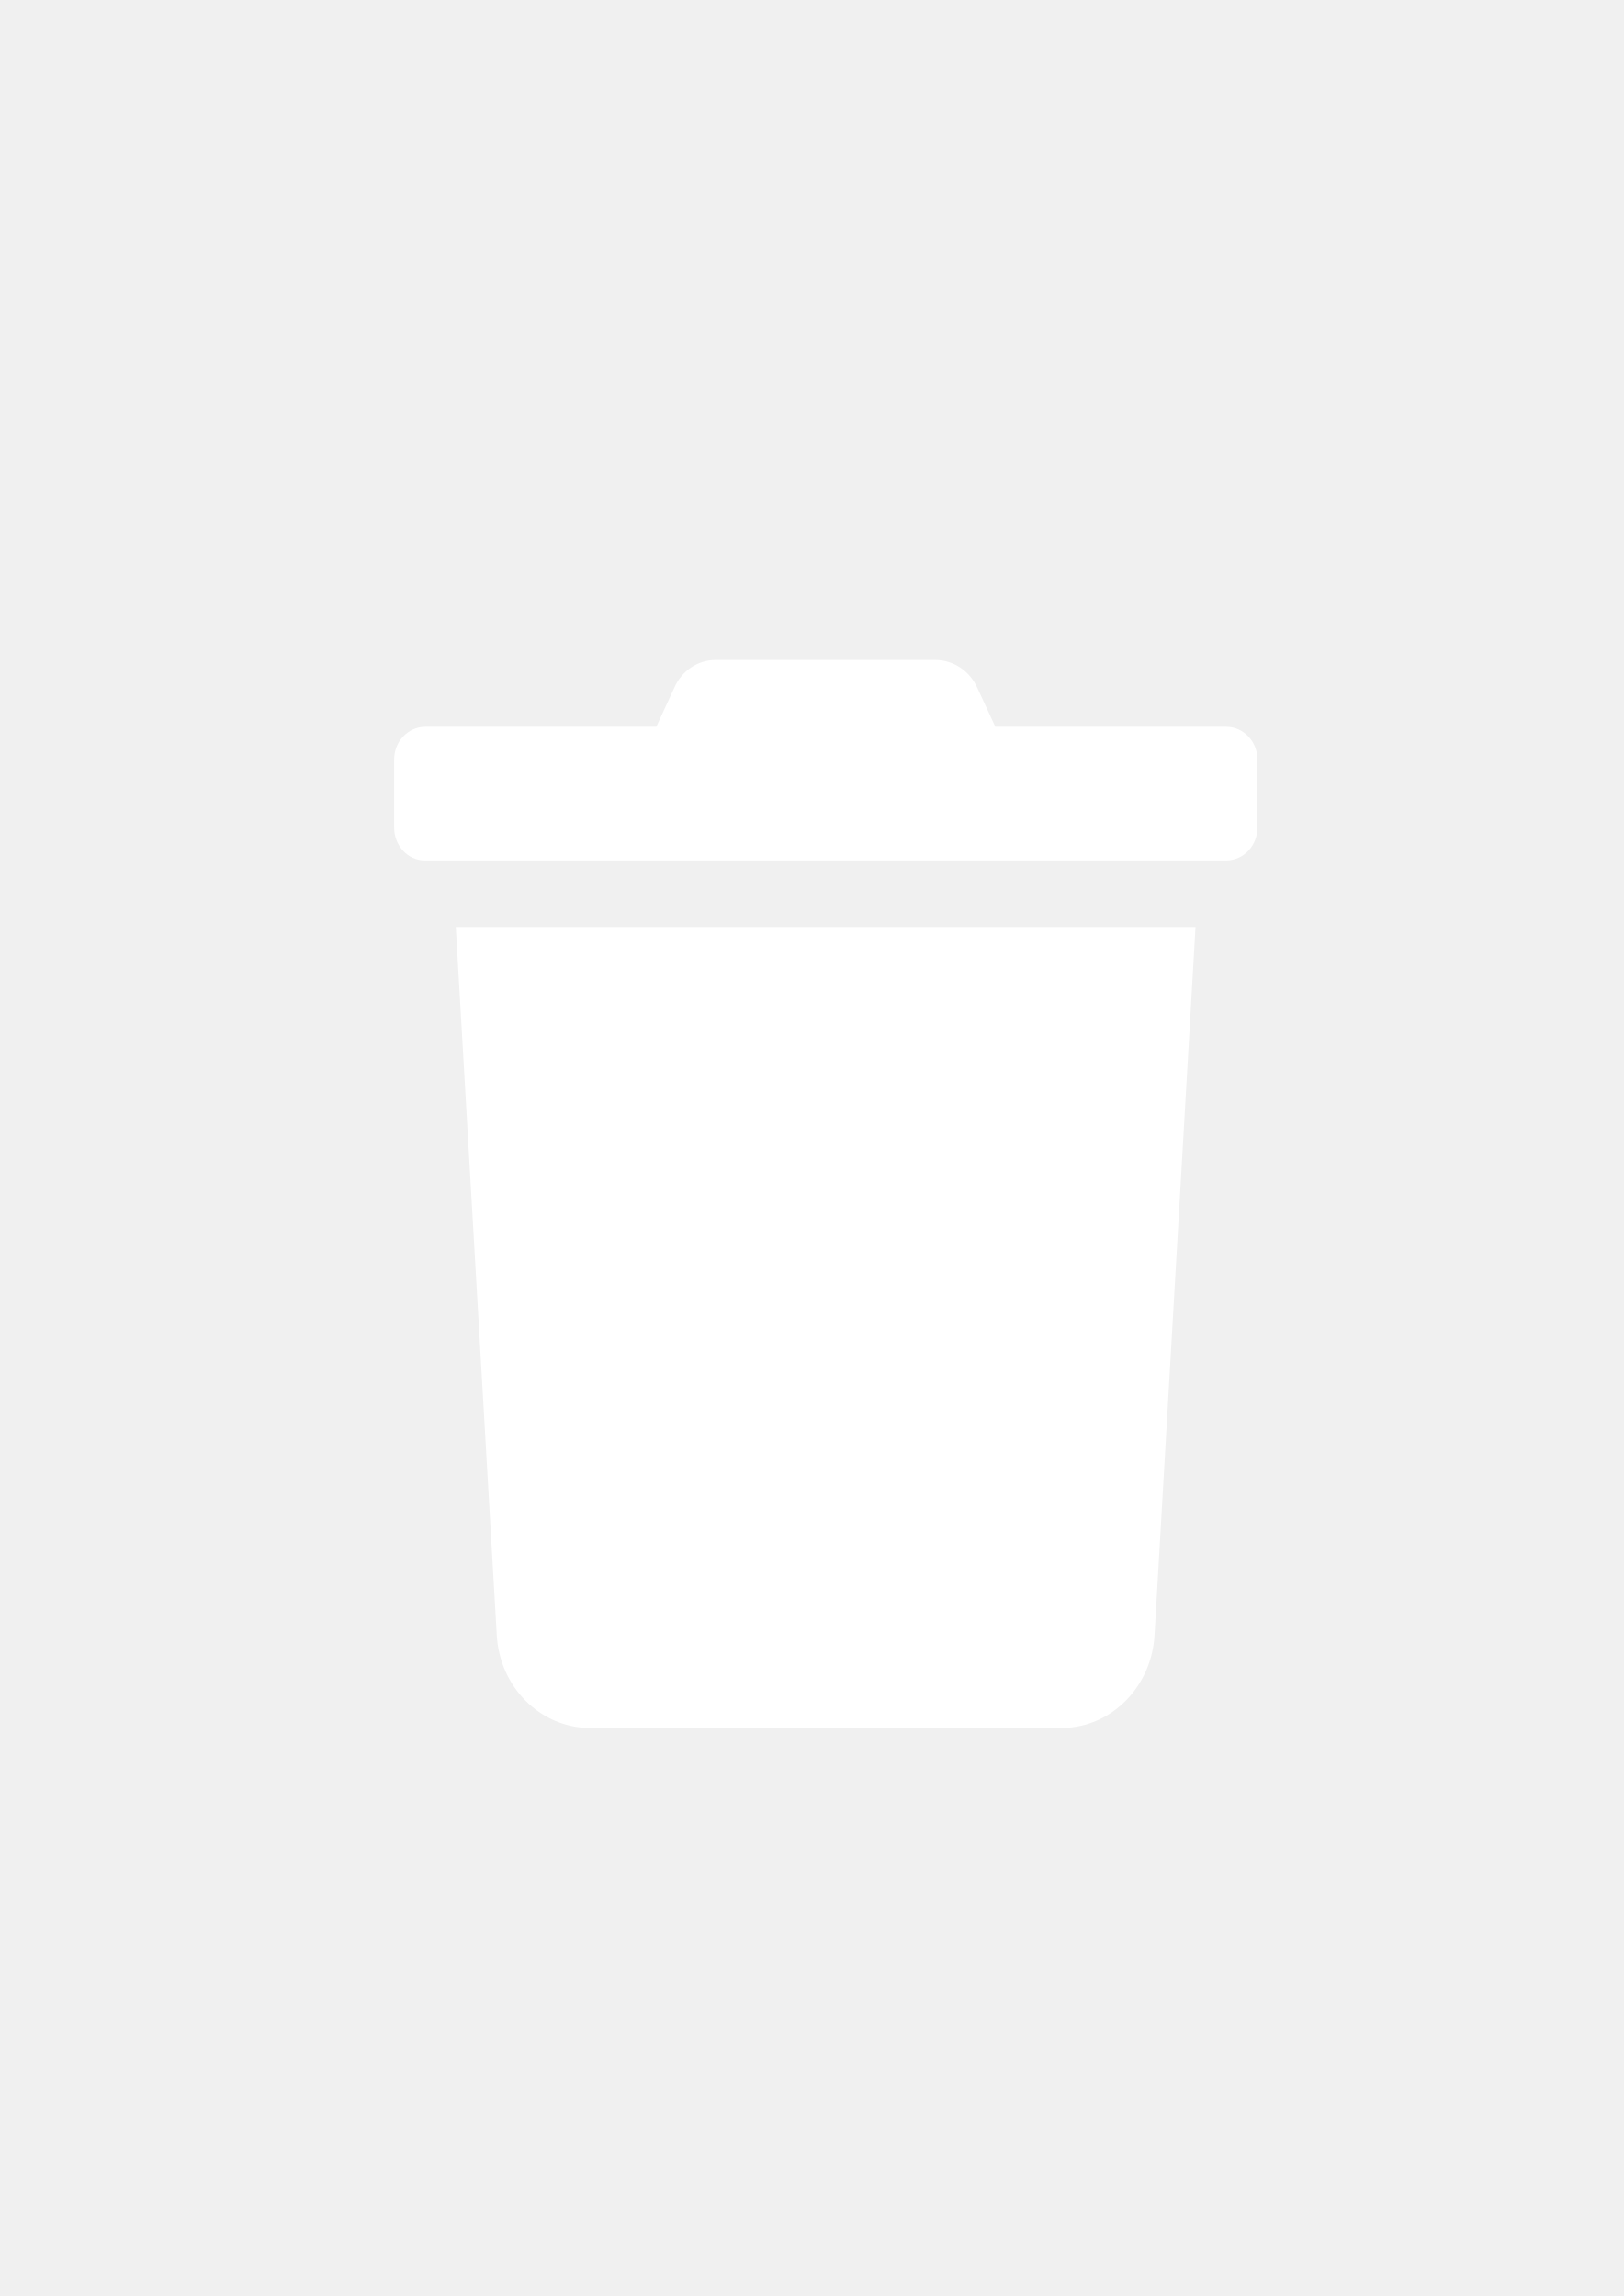
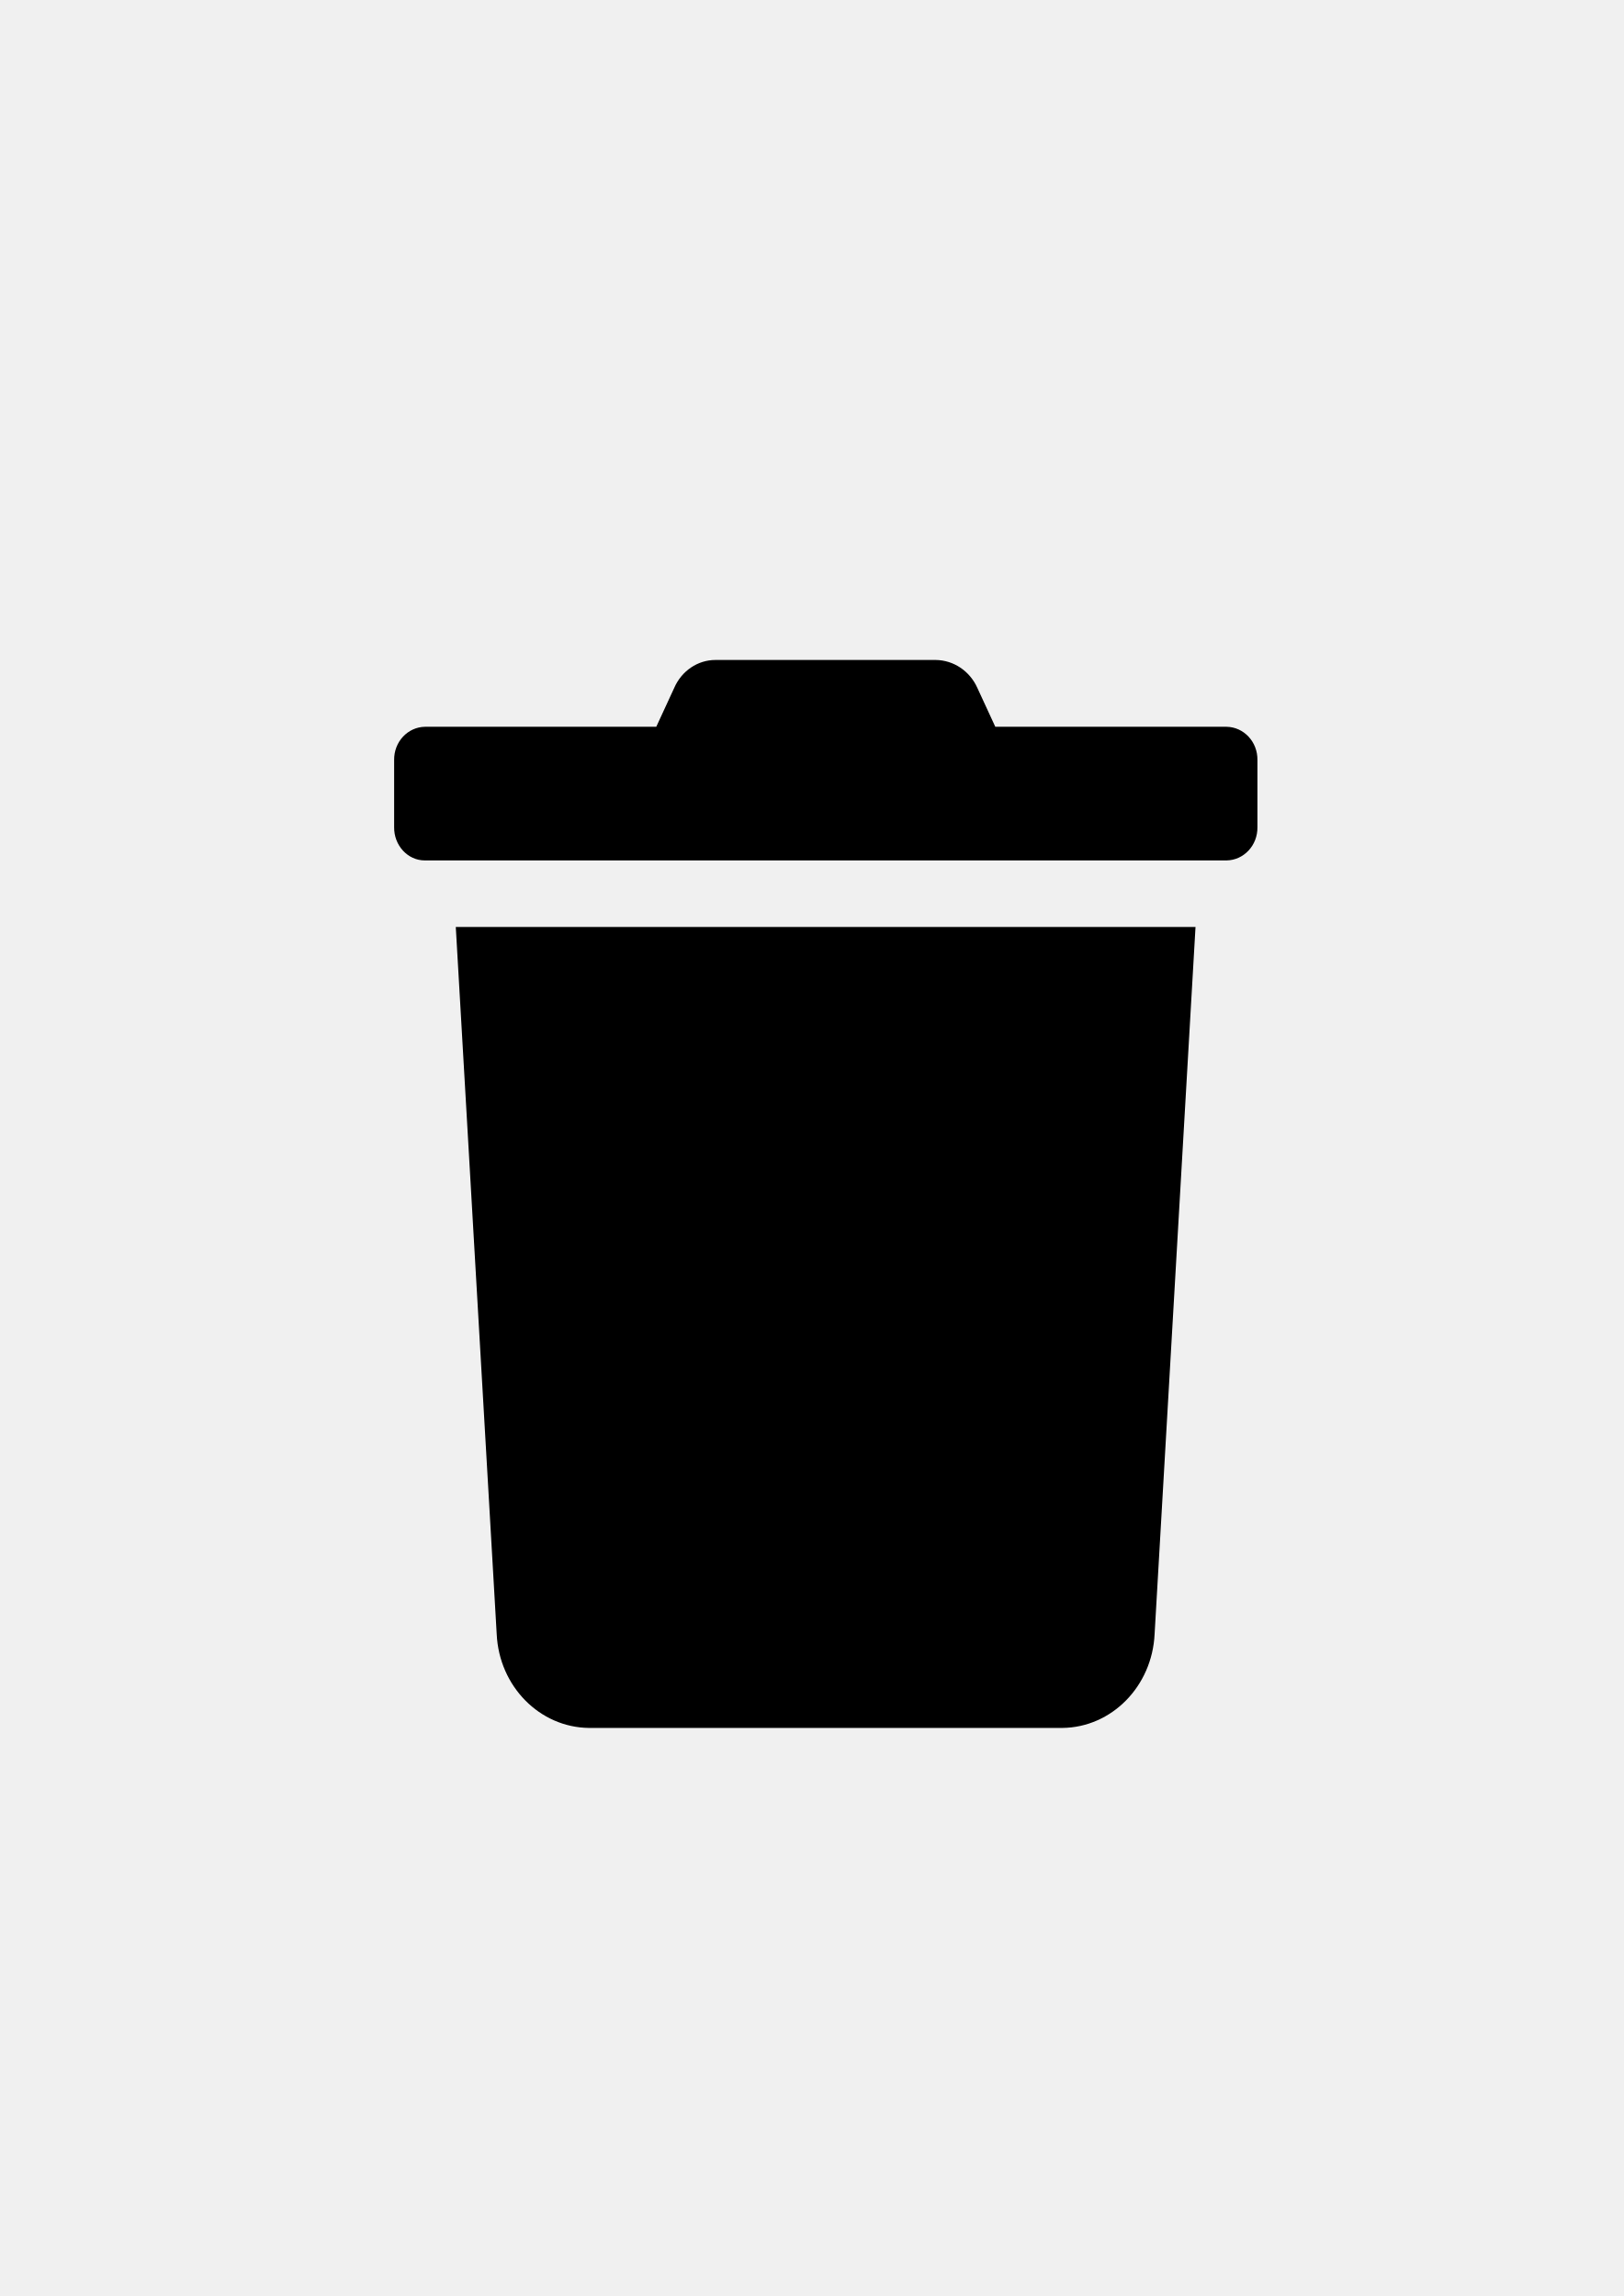
<svg xmlns="http://www.w3.org/2000/svg" version="1.1" id="Layer_1" x="0px" y="0px" viewBox="0 0 595.3 841.9" style="enable-background:new 0 0 595.3 841.9;" xml:space="preserve">
  <style type="text/css">
- 	.st0{fill:#FFFFFF;}
+ 	.st0{fill:#000000;}
</style>
  <path id="Icon_awesome-trash" class="st0" d="M449.7,266.5h-84.8l-6.6-14.3c-2.8-6.2-8.7-10.1-15.2-10.2h-80.8  c-6.5,0-12.4,4-15.1,10.2l-6.6,14.3h-84.8c-6.3,0.1-11.4,5.5-11.3,12.2c0,0,0,0,0,0.1v24.5c-0.1,6.7,5,12.2,11.2,12.2c0,0,0,0,0.1,0  h293.9c6.3-0.1,11.4-5.5,11.3-12.2c0,0,0,0,0-0.1v-24.5C461.1,272,456,266.6,449.7,266.5C449.7,266.5,449.7,266.5,449.7,266.5z   M182.1,599.2c0.9,19.2,15.8,34.2,33.8,34.4h173.6c18.1-0.2,32.9-15.3,33.8-34.4l15-259.3H167.1L182.1,599.2z" />
</svg>
